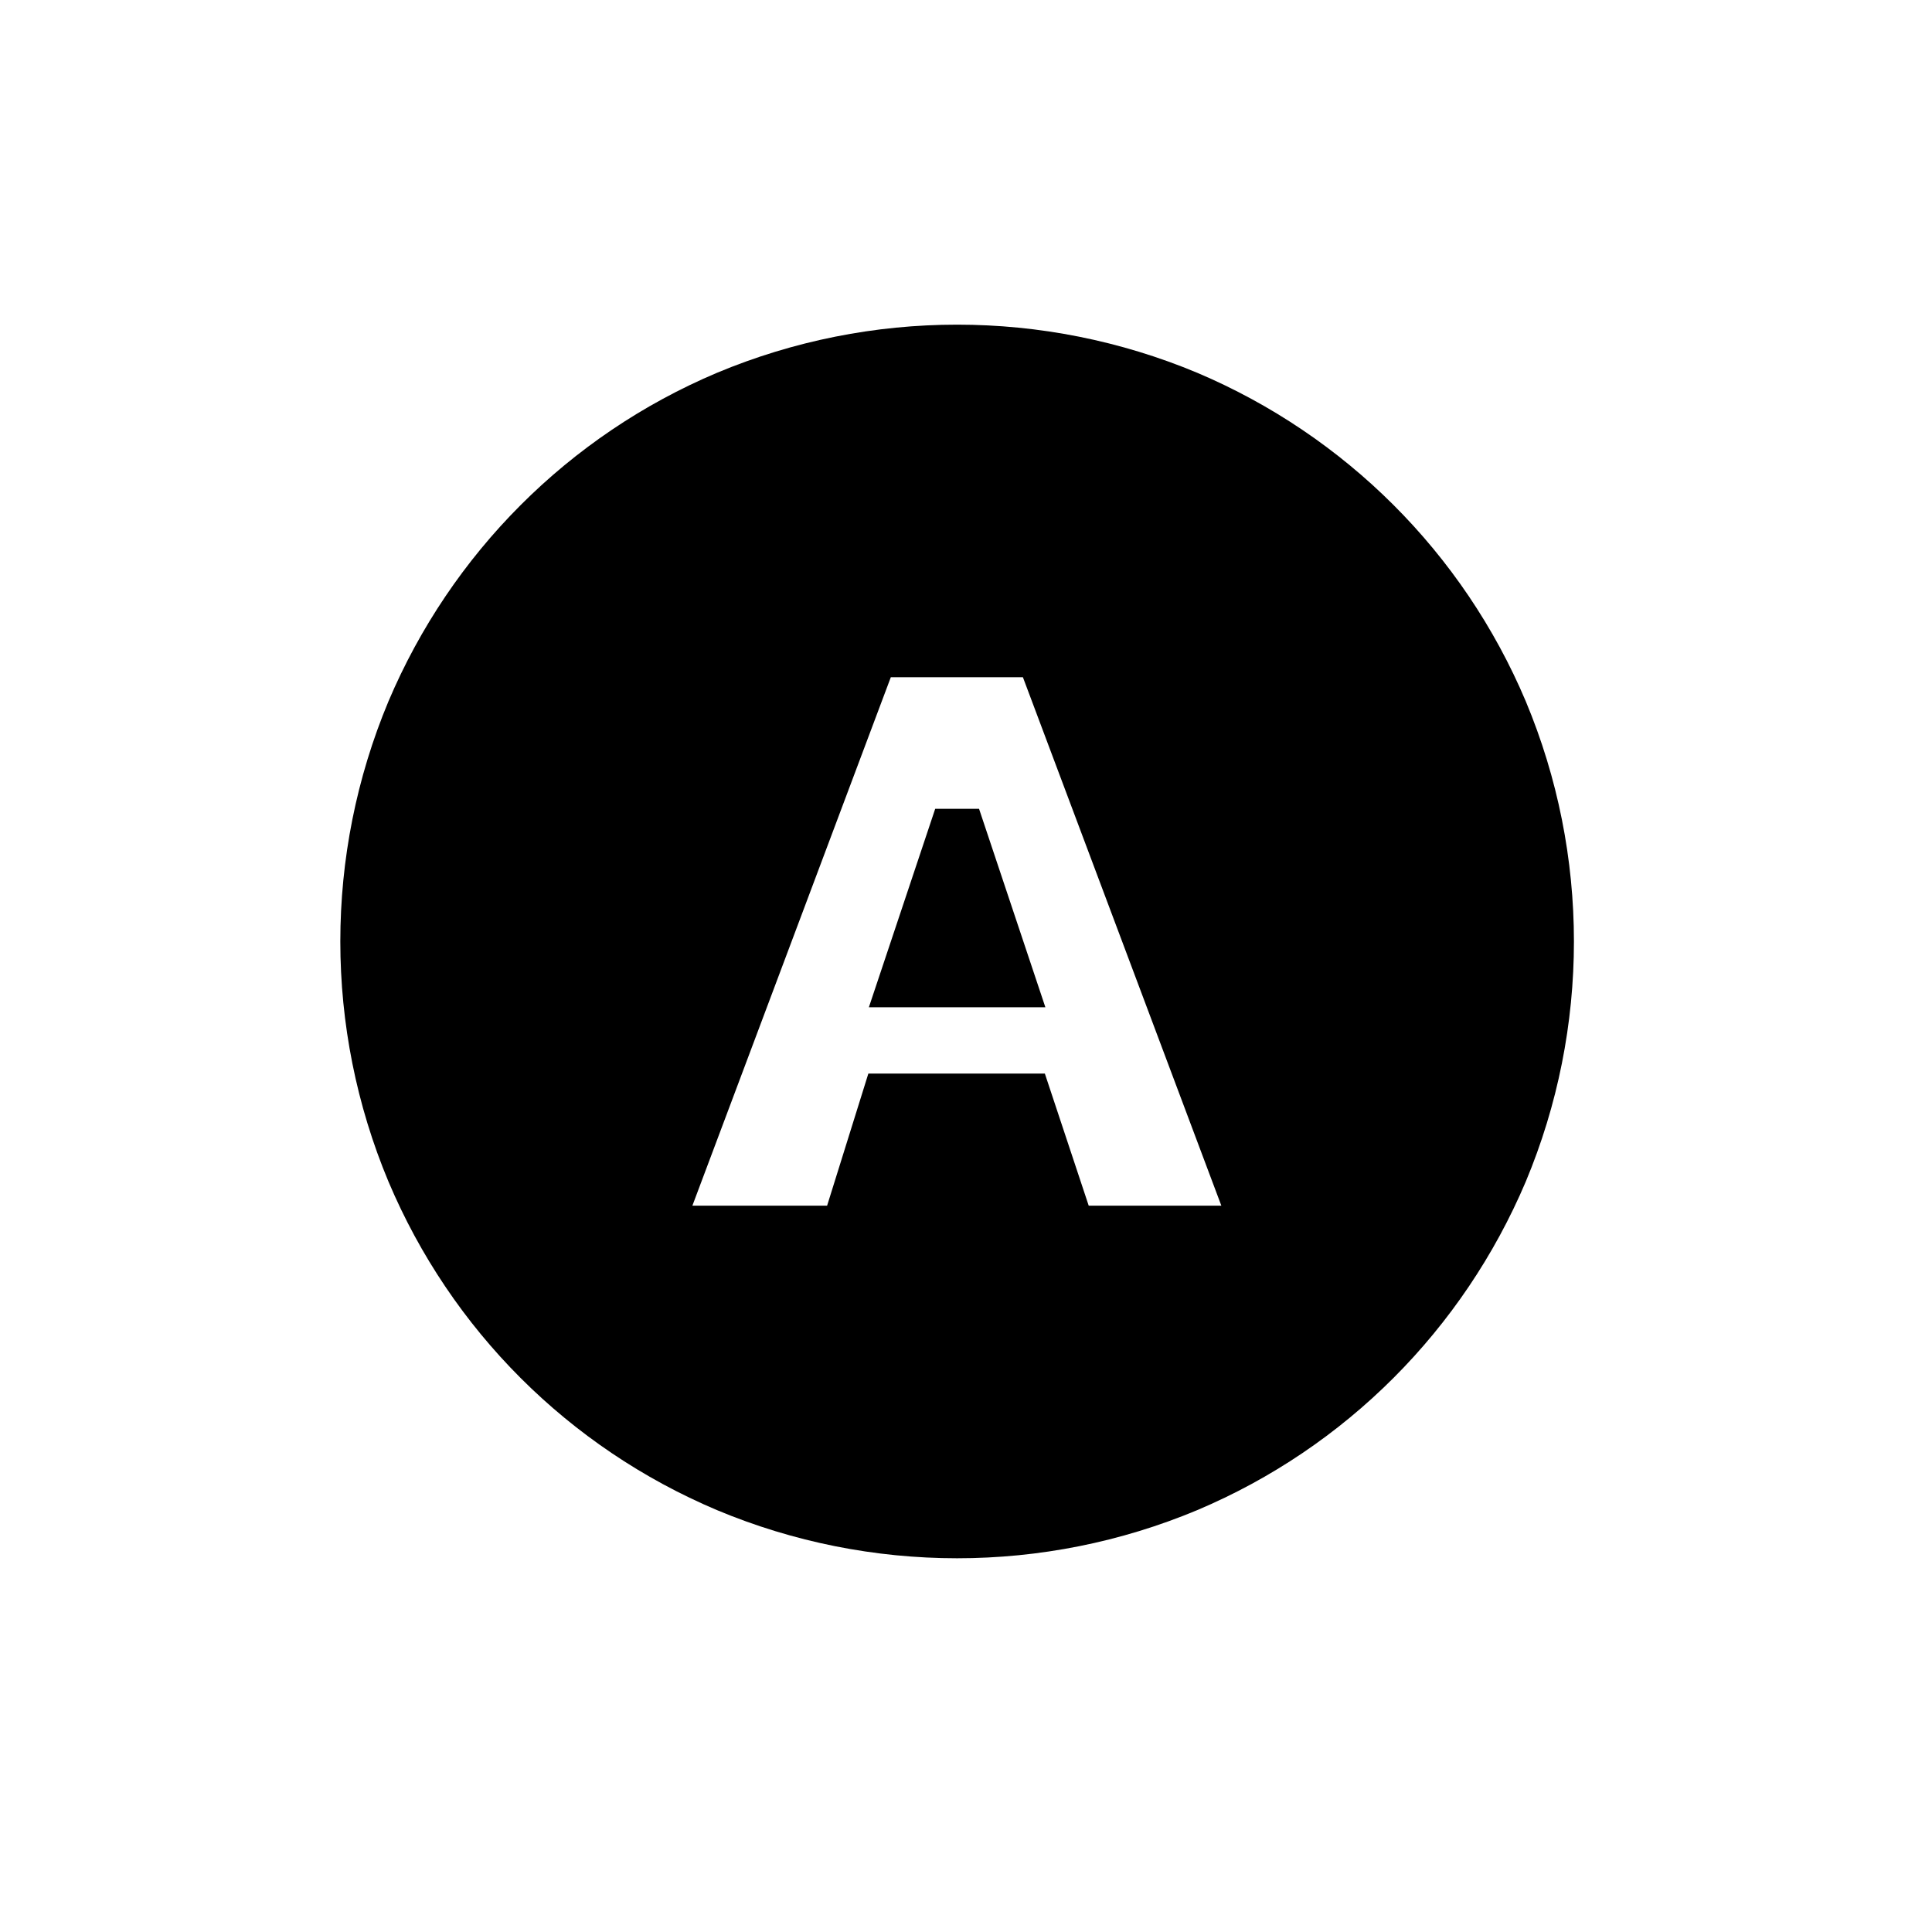
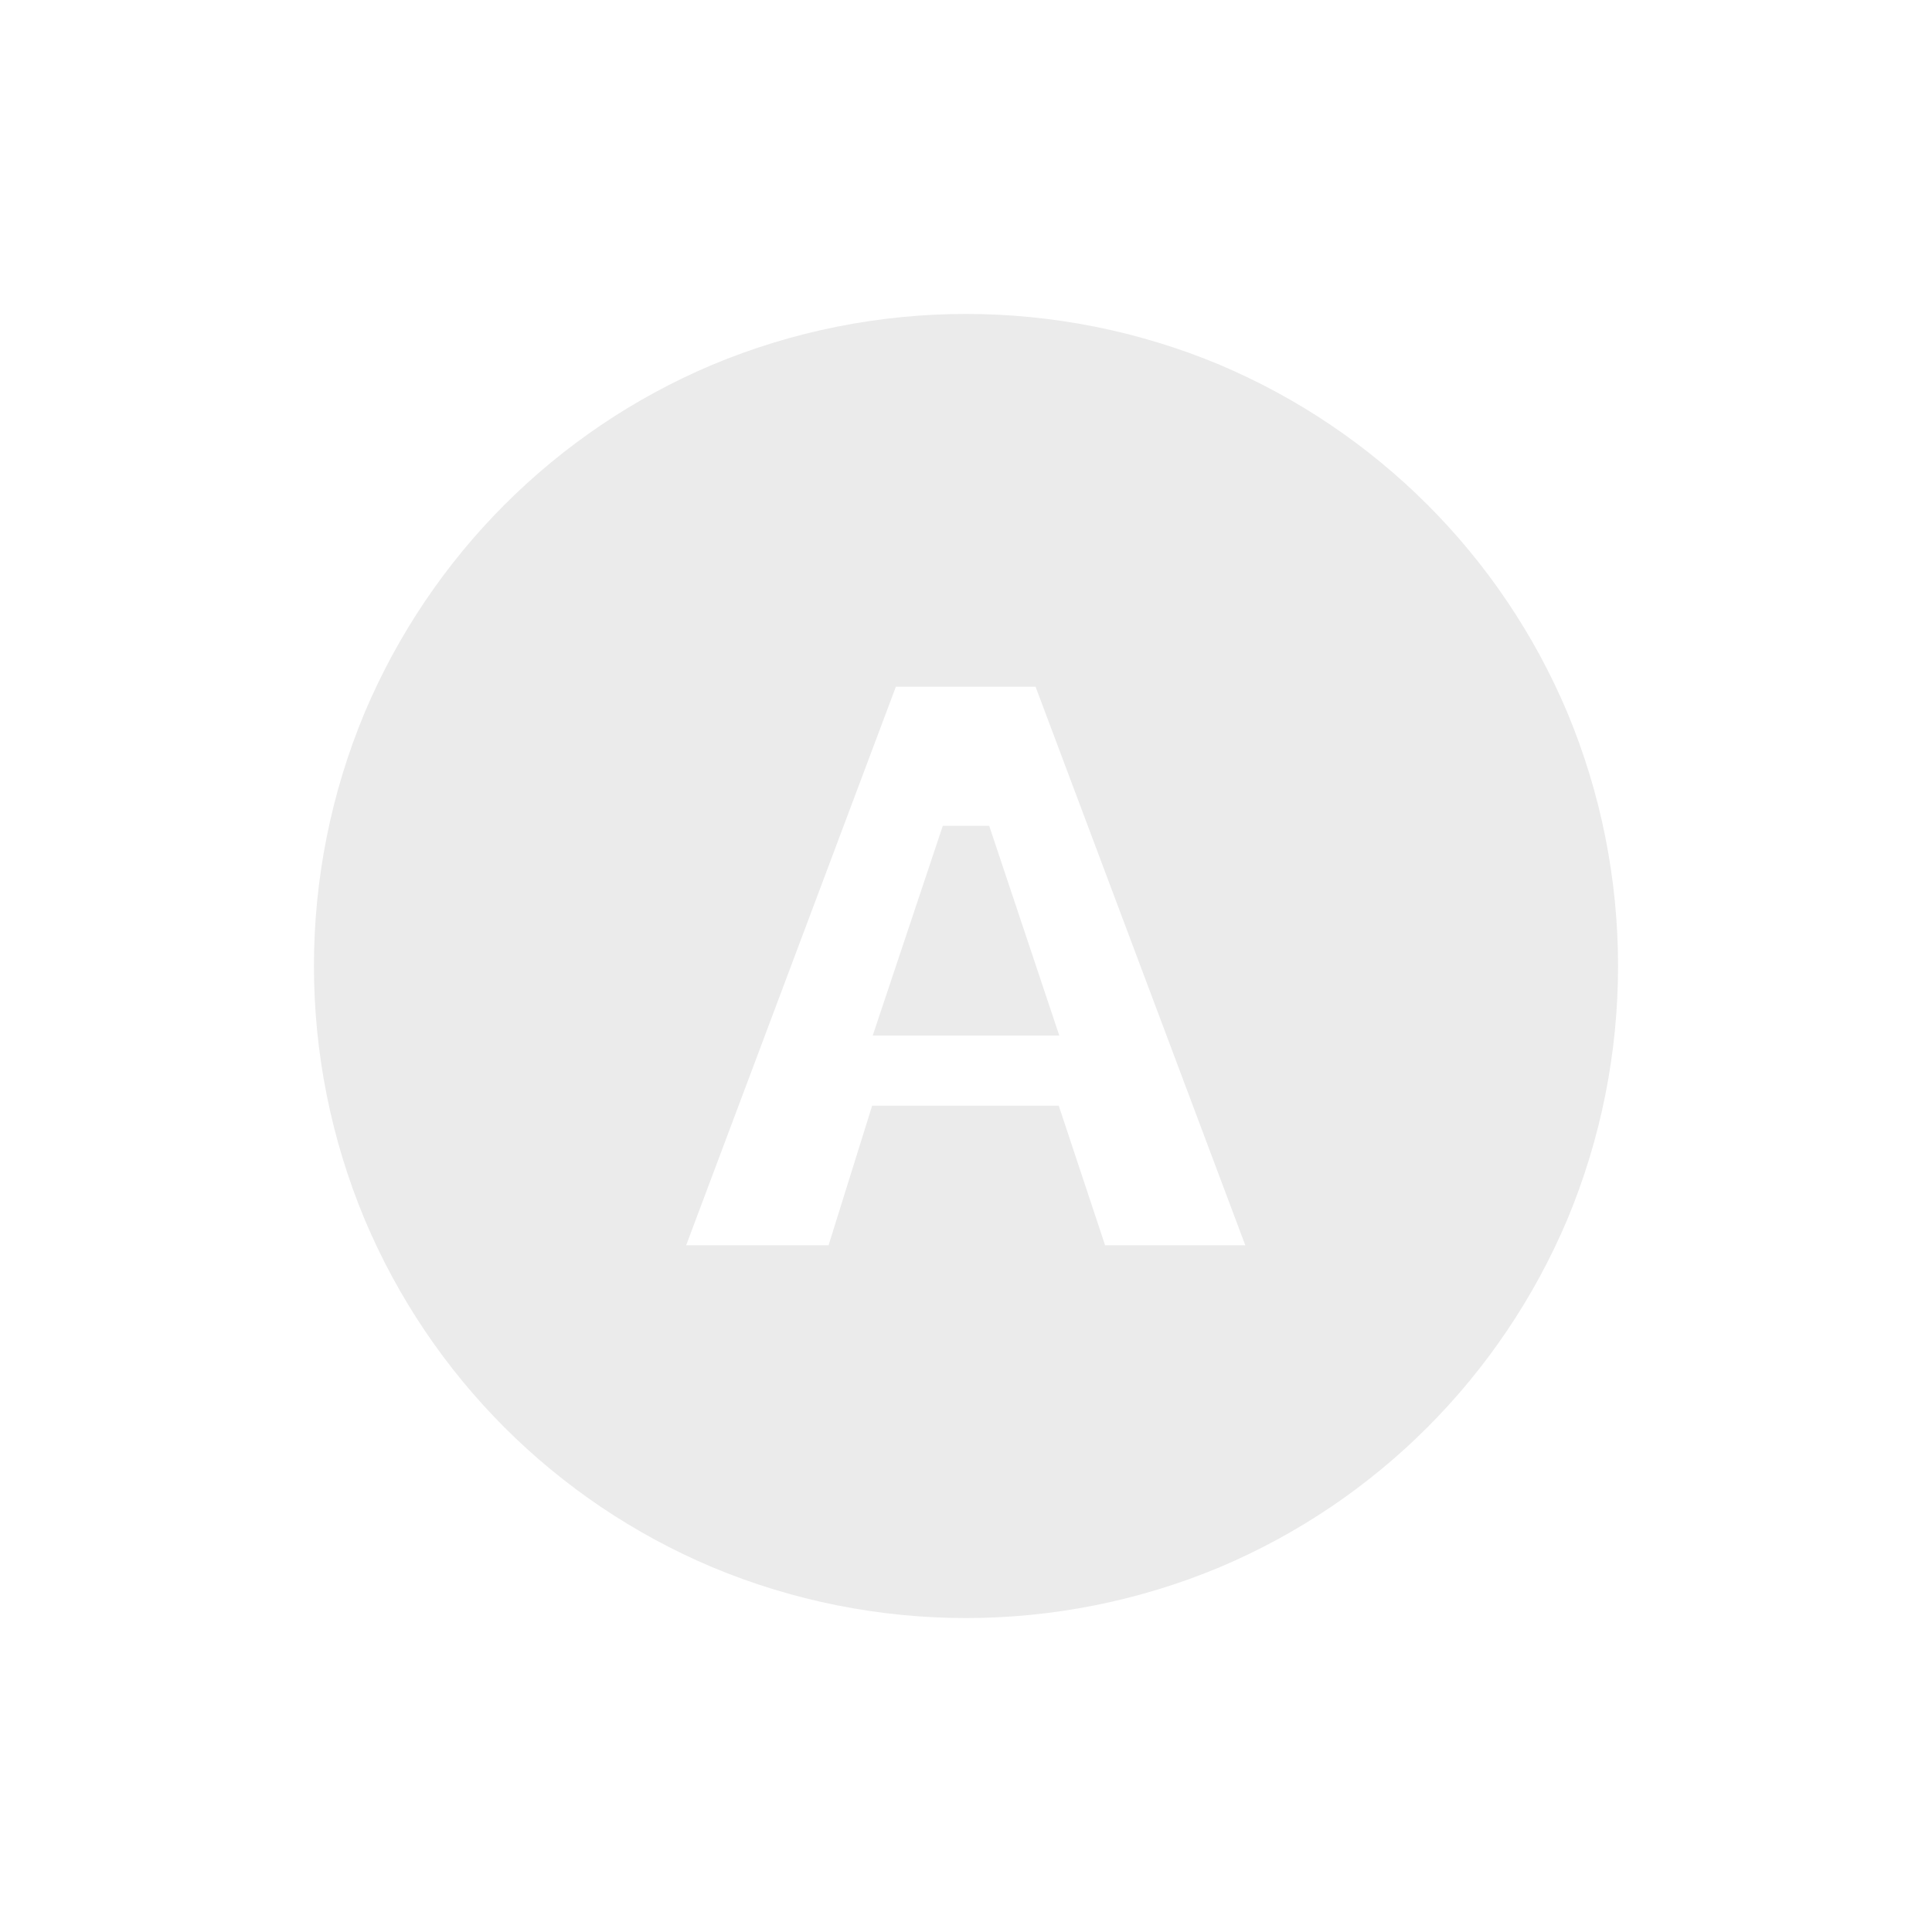
- <svg xmlns="http://www.w3.org/2000/svg" width="37" height="37" viewBox="0 0 37 37" fill="none">
-   <path d="M22.93 7.14C25.76 8.34 28.02 10.59 29.22 13.43C30.45 16.37 30.45 19.69 29.22 22.63C28.02 25.46 25.77 27.72 22.93 28.92C19.99 30.15 16.67 30.15 13.73 28.92C10.89 27.72 8.64 25.47 7.44 22.63C6.21 19.69 6.21 16.37 7.44 13.43C8.64 10.6 10.89 8.34 13.73 7.14C16.67 5.91 19.99 5.91 22.93 7.14ZM23.39 23.09L19.59 12.97H17.06L13.26 23.09H15.84L16.63 20.56H20.01L20.85 23.09H23.39ZM18.75 15.49L20.02 19.29H16.64L17.91 15.49H18.75Z" fill="black" />
+ <svg xmlns="http://www.w3.org/2000/svg" width="35" height="35" viewBox="0 0 35 35" fill="none">
+   <path d="M22.1 6.61C24.93 7.81 27.19 10.06 28.39 12.9C29.62 15.84 29.62 19.16 28.39 22.1C27.19 24.93 24.94 27.19 22.1 28.39C19.16 29.62 15.84 29.62 12.9 28.39C10.06 27.19 7.81 24.94 6.61 22.1C5.38 19.16 5.38 15.84 6.61 12.9C7.81 10.07 10.06 7.81 12.9 6.61C15.84 5.38 19.16 5.38 22.1 6.61ZM22.56 22.56L18.76 12.44H16.23L12.43 22.56H15.01L15.8 20.03H19.18L20.02 22.56H22.56ZM17.92 14.96L19.19 18.76H15.81L17.08 14.96H17.92Z" fill="#EBEBEB" />
</svg>
